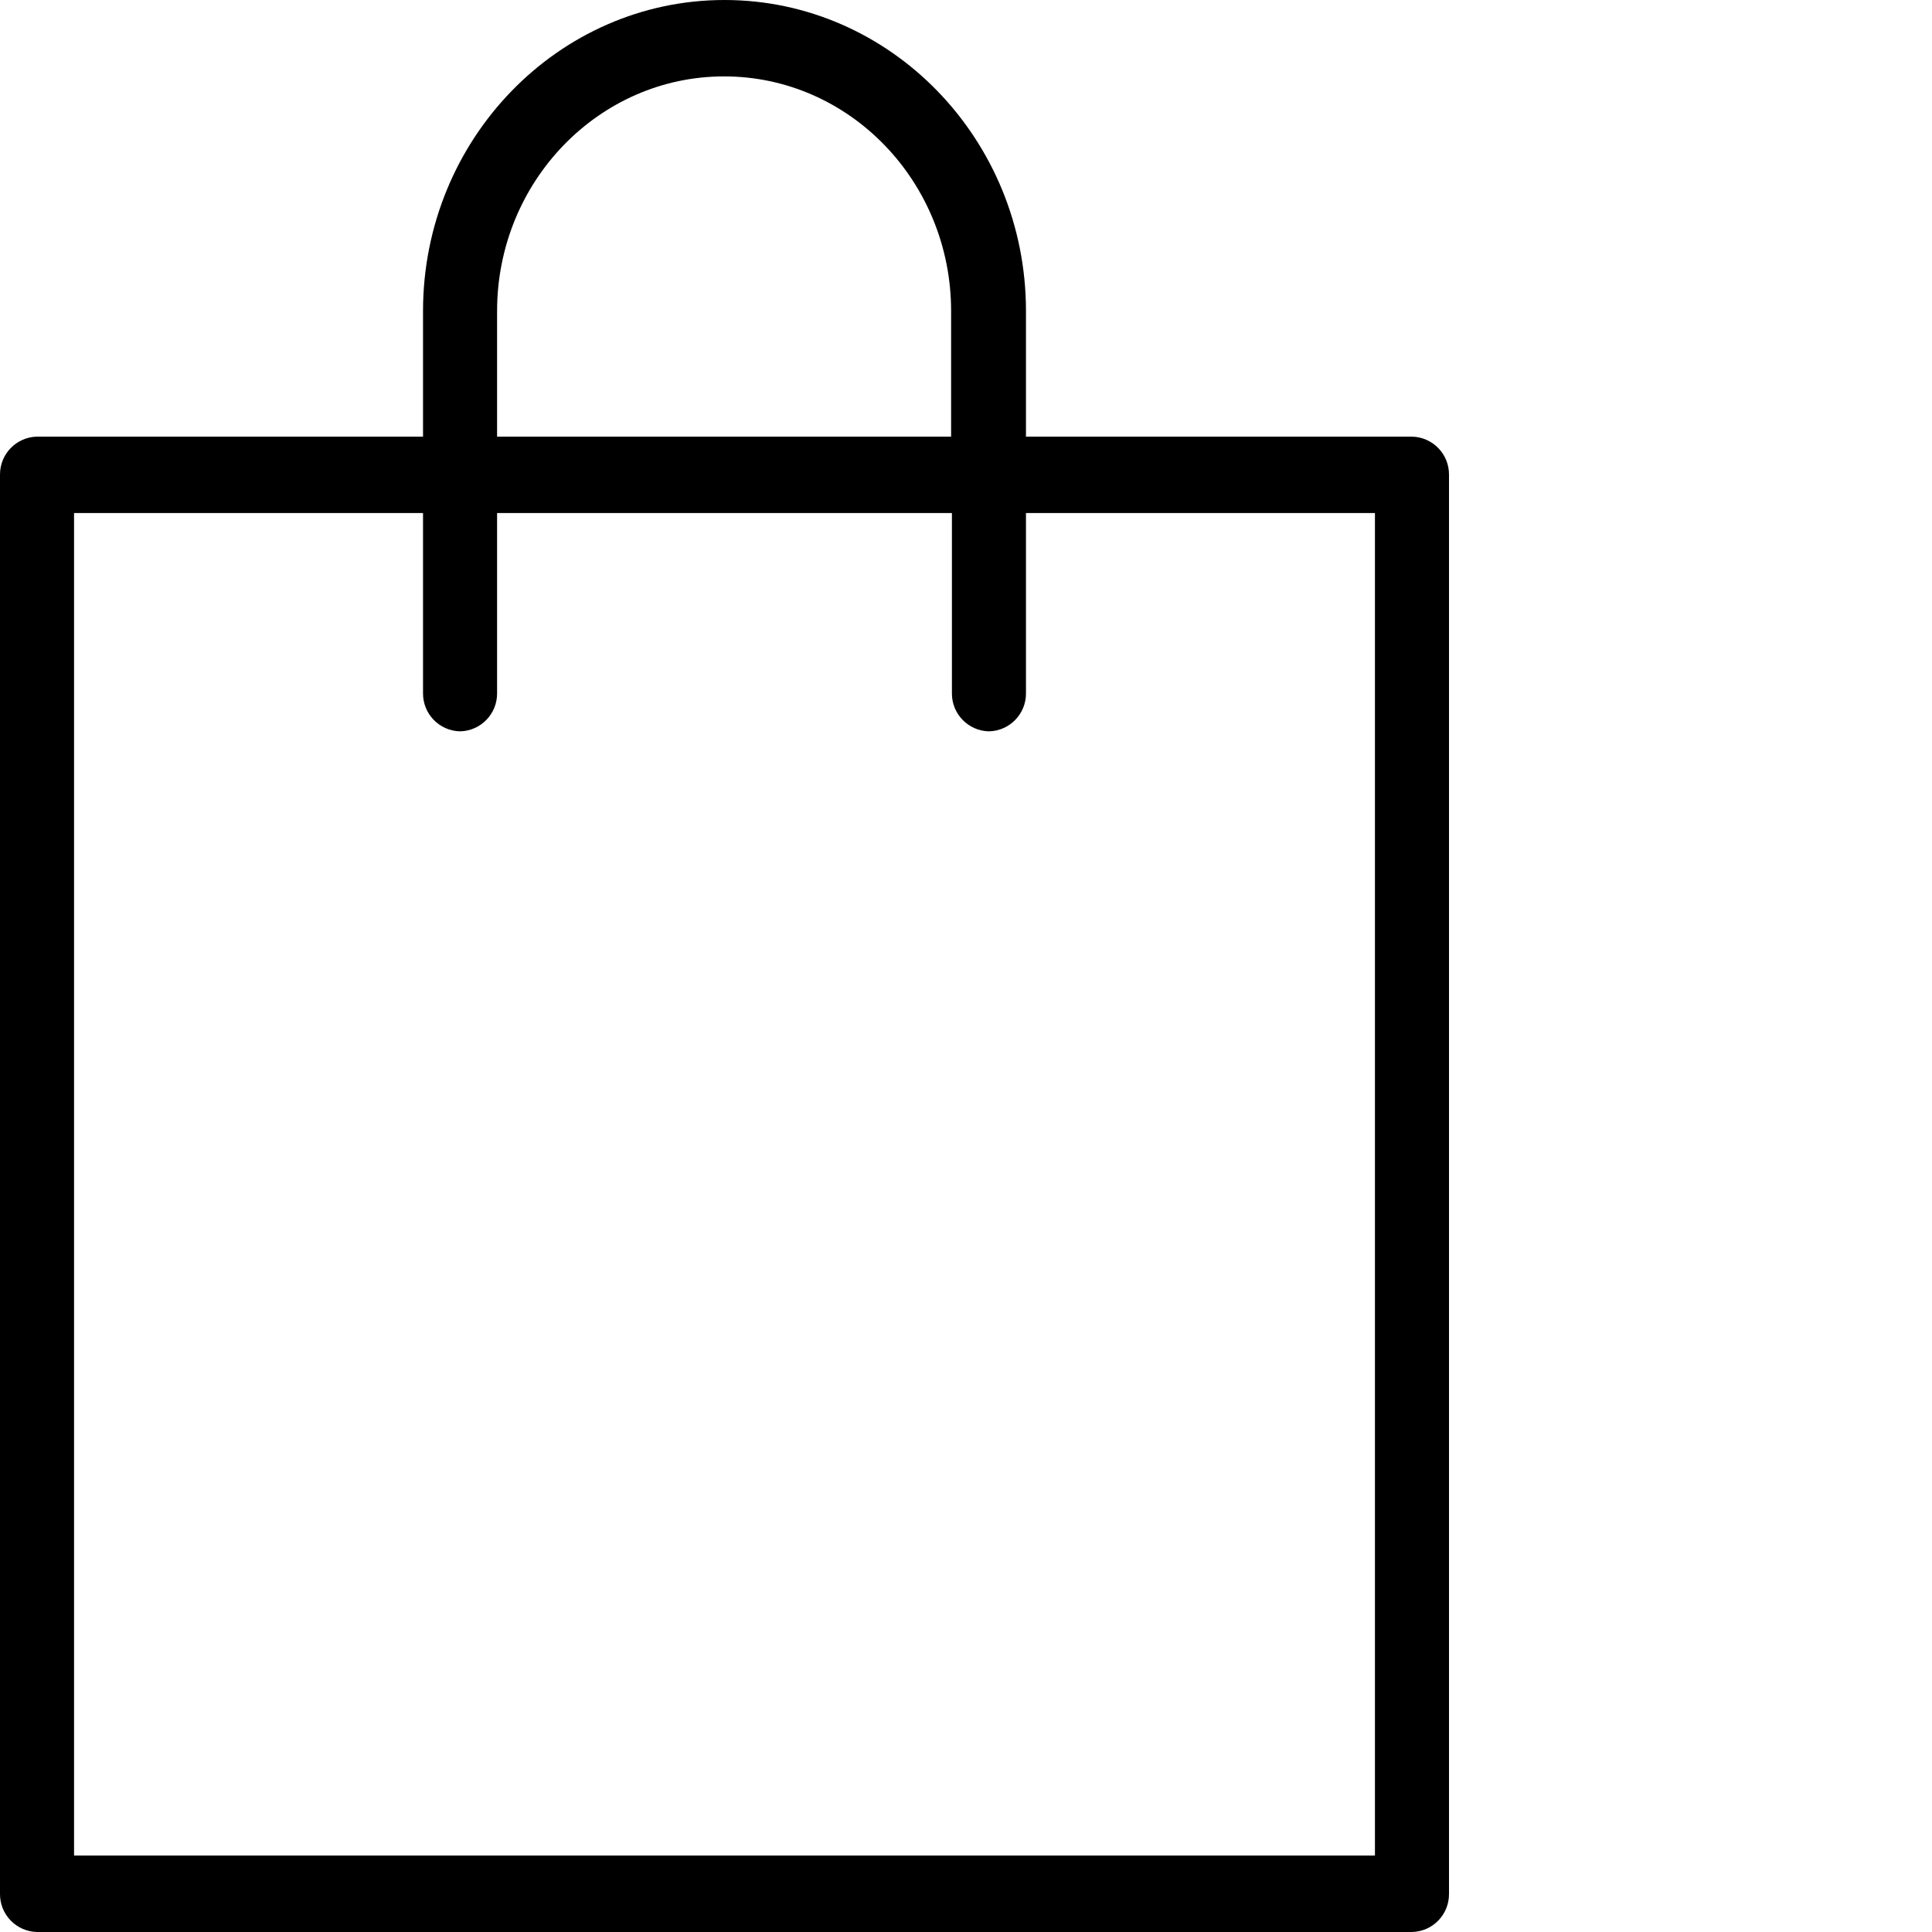
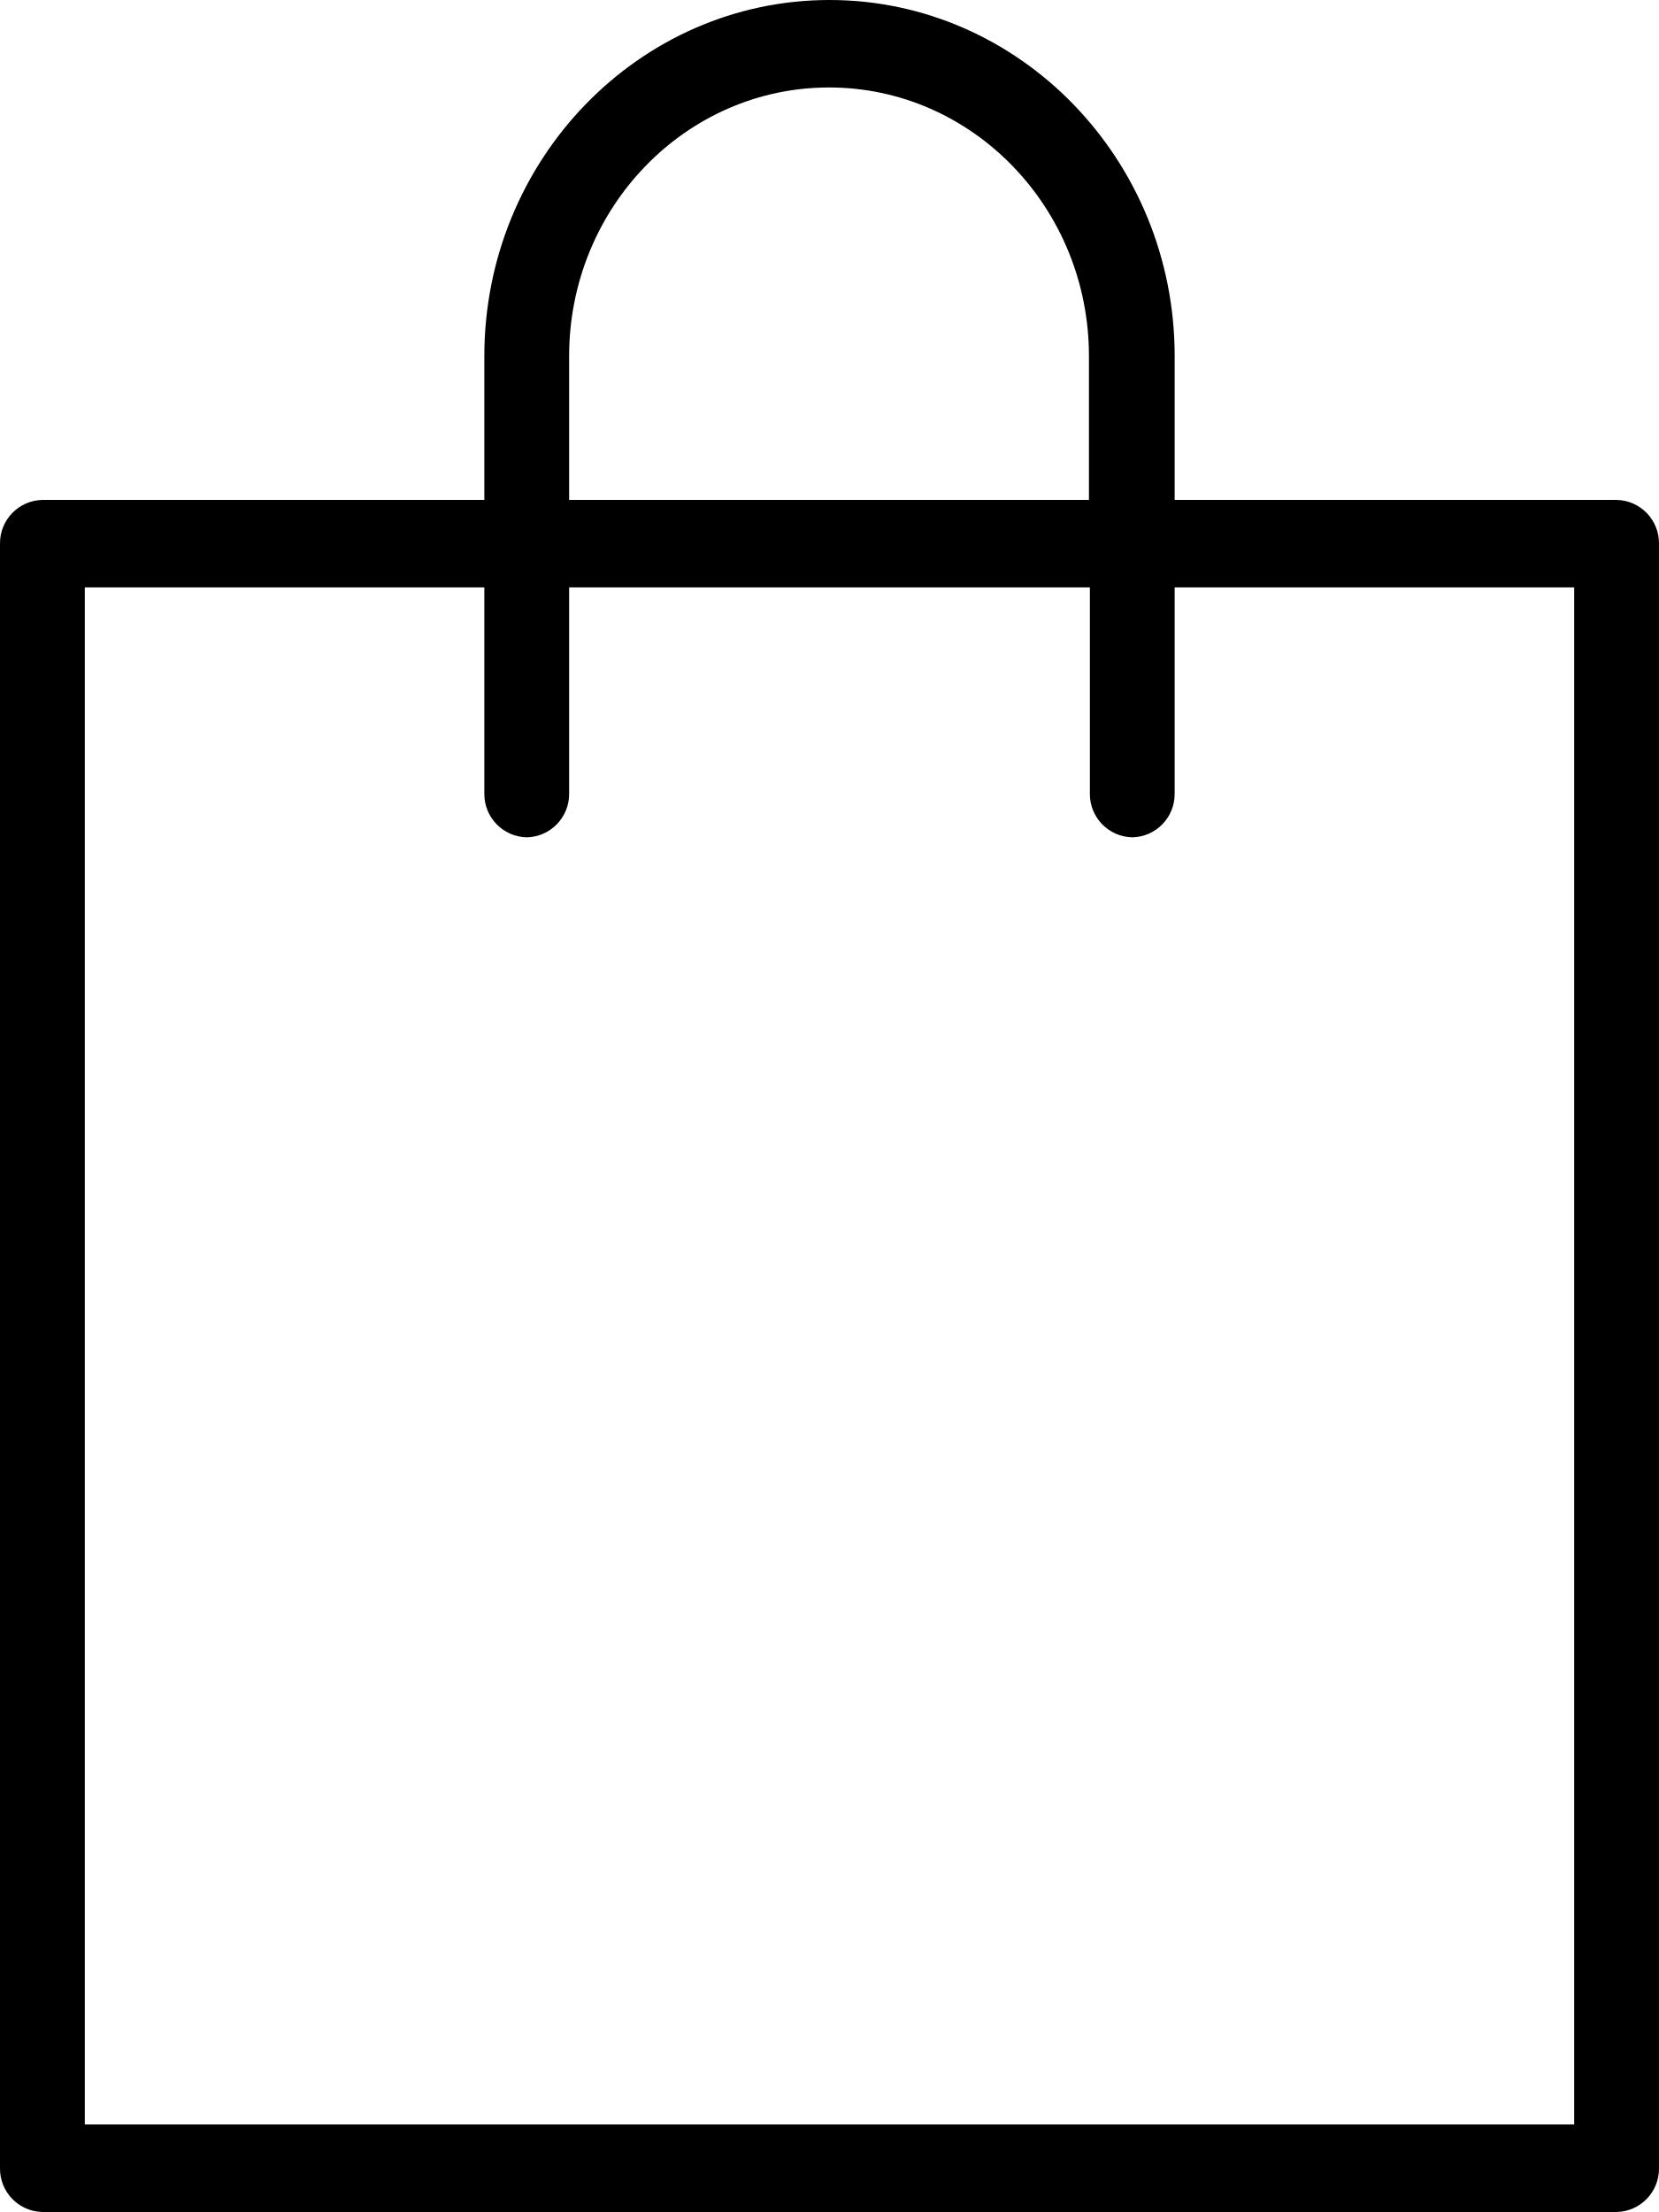
- <svg xmlns="http://www.w3.org/2000/svg" width="24" height="24">
+ <svg xmlns="http://www.w3.org/2000/svg" width="18" height="24">
  <g>
    <path class="bag-path-static" d="M17.54 5.424a.47.47 0 0 1 .46.474v17.627a.47.47 0 0 1-.46.475H.46a.47.47 0 0 1-.46-.475V5.898a.47.47 0 0 1 .46-.474h4.795v-1.56C5.255 1.733 6.935 0 9 0c2.065 0 3.745 1.733 3.745 3.864v1.56zm-11.365 0h5.64v-1.56c0-1.608-1.264-2.915-2.82-2.915-1.555 0-2.82 1.307-2.82 2.915zm10.905.949h-4.335V8.61a.47.47 0 0 1-.46.475.47.47 0 0 1-.46-.475V6.373h-5.65V8.61a.47.47 0 0 1-.46.475.47.47 0 0 1-.46-.475V6.373H.92V23.05h16.16z" />
  </g>
</svg>
